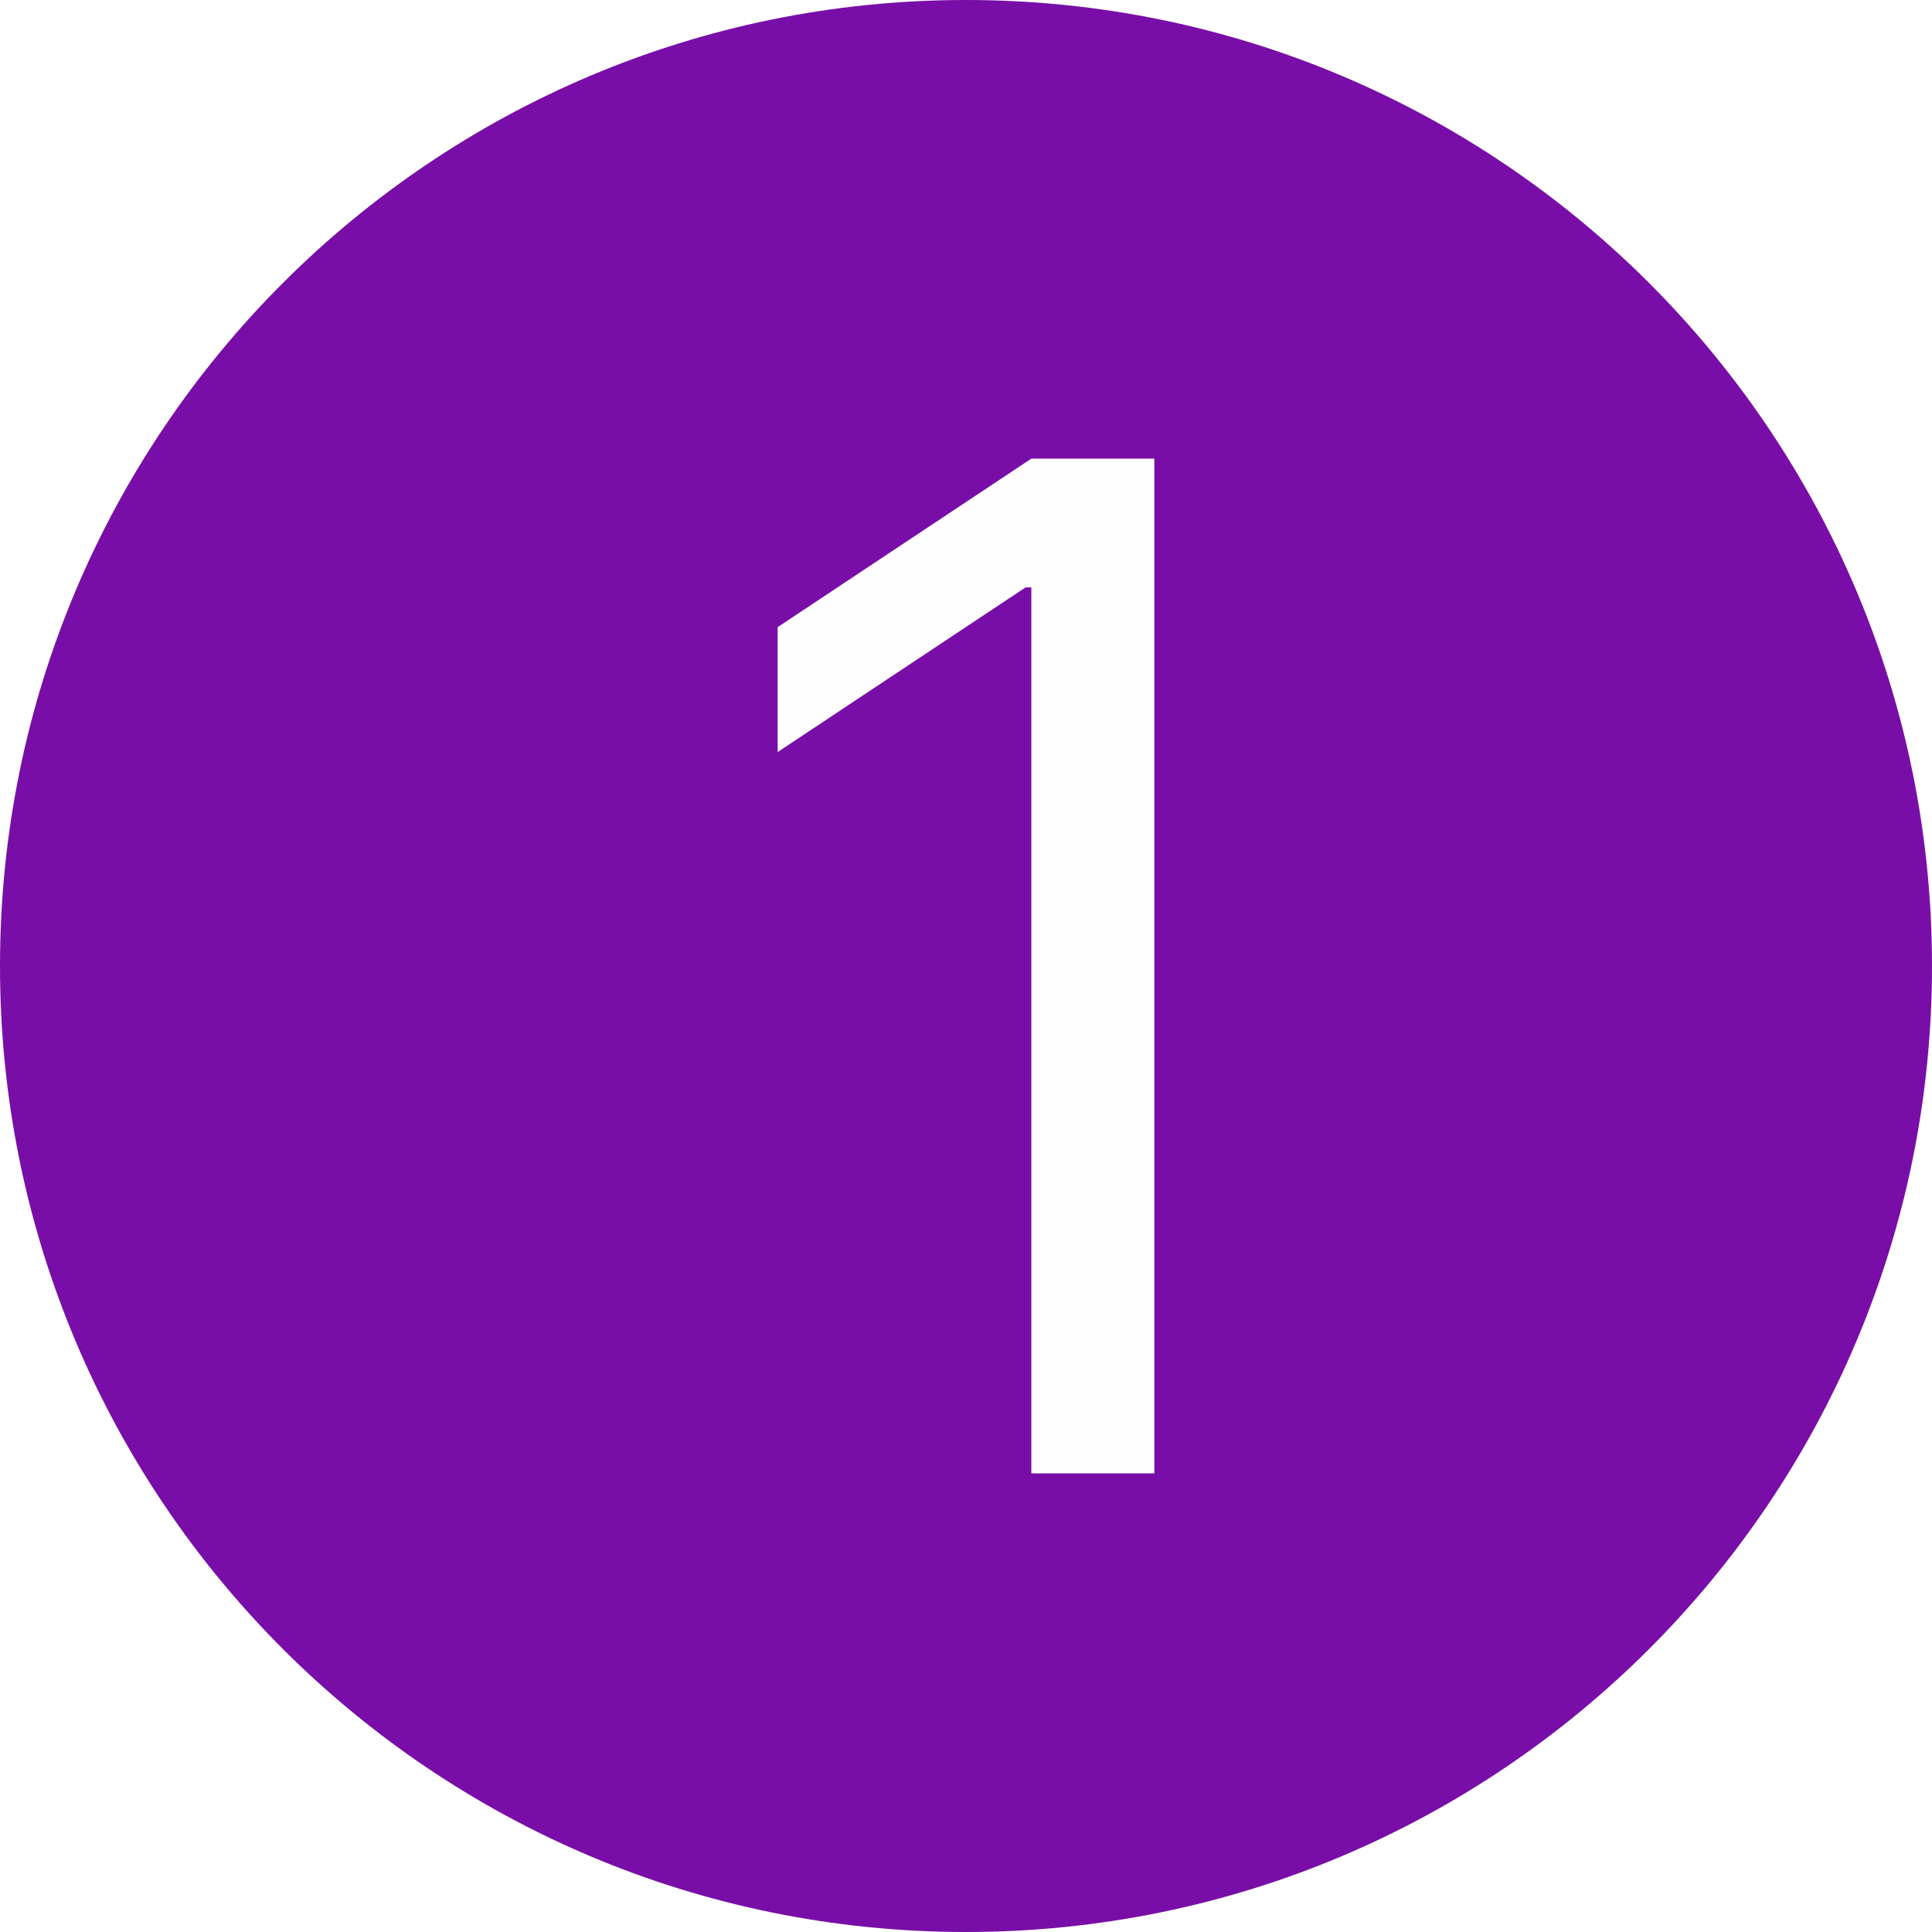
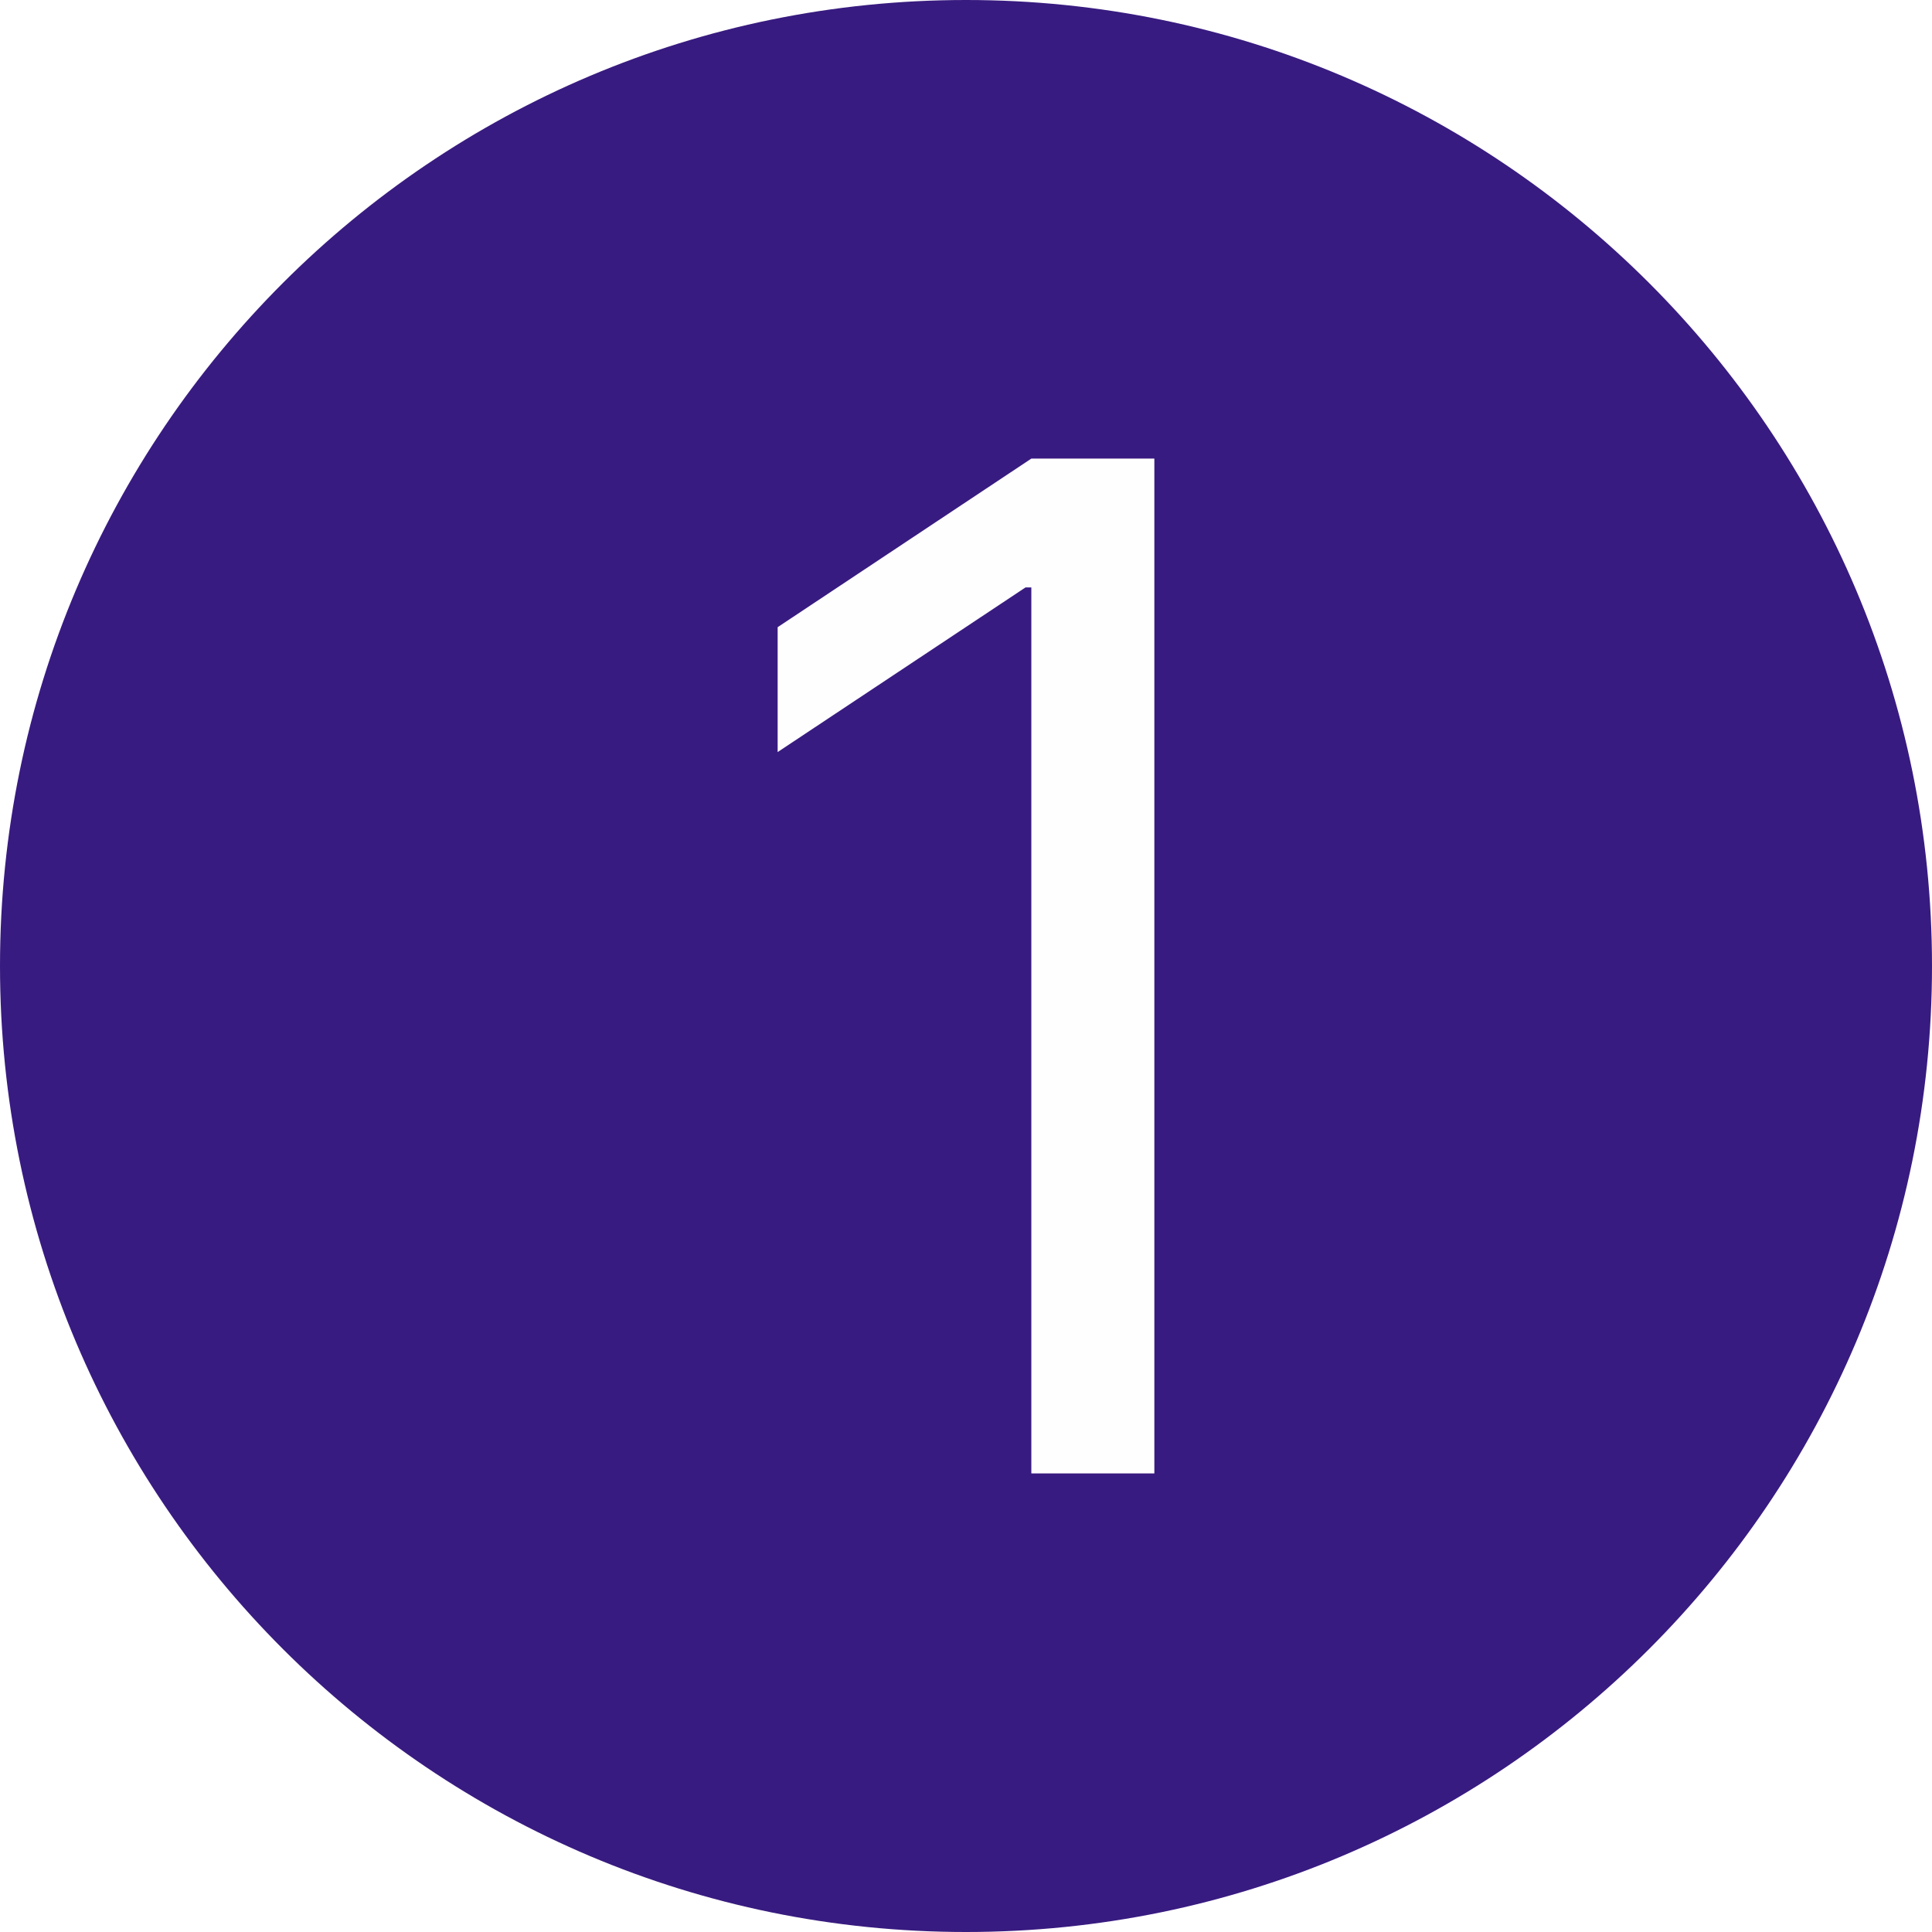
- <svg xmlns="http://www.w3.org/2000/svg" xml:space="preserve" width="38.726mm" height="38.726mm" version="1.1" style="shape-rendering:geometricPrecision; text-rendering:geometricPrecision; image-rendering:optimizeQuality; fill-rule:evenodd; clip-rule:evenodd" viewBox="0 0 263.42 263.42">
+ <svg xmlns="http://www.w3.org/2000/svg" xml:space="preserve" width="38.726mm" height="38.726mm" version="1.1" style="shape-rendering:geometricPrecision; text-rendering:geometricPrecision; image-rendering:optimizeQuality; fill-rule:evenodd; clip-rule:evenodd" viewBox="0 0 8876.46 8876.46">
  <defs>
    <style type="text/css">
   
-     .fil0 {fill:#780EA7}
+     .fil0 {fill:#381B80}
    .fil1 {fill:#FEFEFE;fill-rule:nonzero}
   
  </style>
  </defs>
  <g id="Capa_x0020_1">
-     <g id="_1550637461552">
-       <circle class="fil0" cx="131.71" cy="131.71" r="131.71" />
-       <polygon class="fil1" points="157.39,62.53 157.39,200.89 140.62,200.89 140.62,80.09 139.83,80.09 106.03,102.54 106.03,85.51 140.62,62.53 " />
+     <g id="_2283123778896">
+       <circle class="fil0" cx="4438.23" cy="4438.23" r="4438.23" />
+       <polygon class="fil1" points="5303.61,2106.99 5303.61,6769.47 4738.44,6769.47 4738.44,2698.88 4711.74,2698.88 3572.83,3455.31 3572.83,2881.59 4738.44,2106.99 " />
    </g>
  </g>
</svg>
